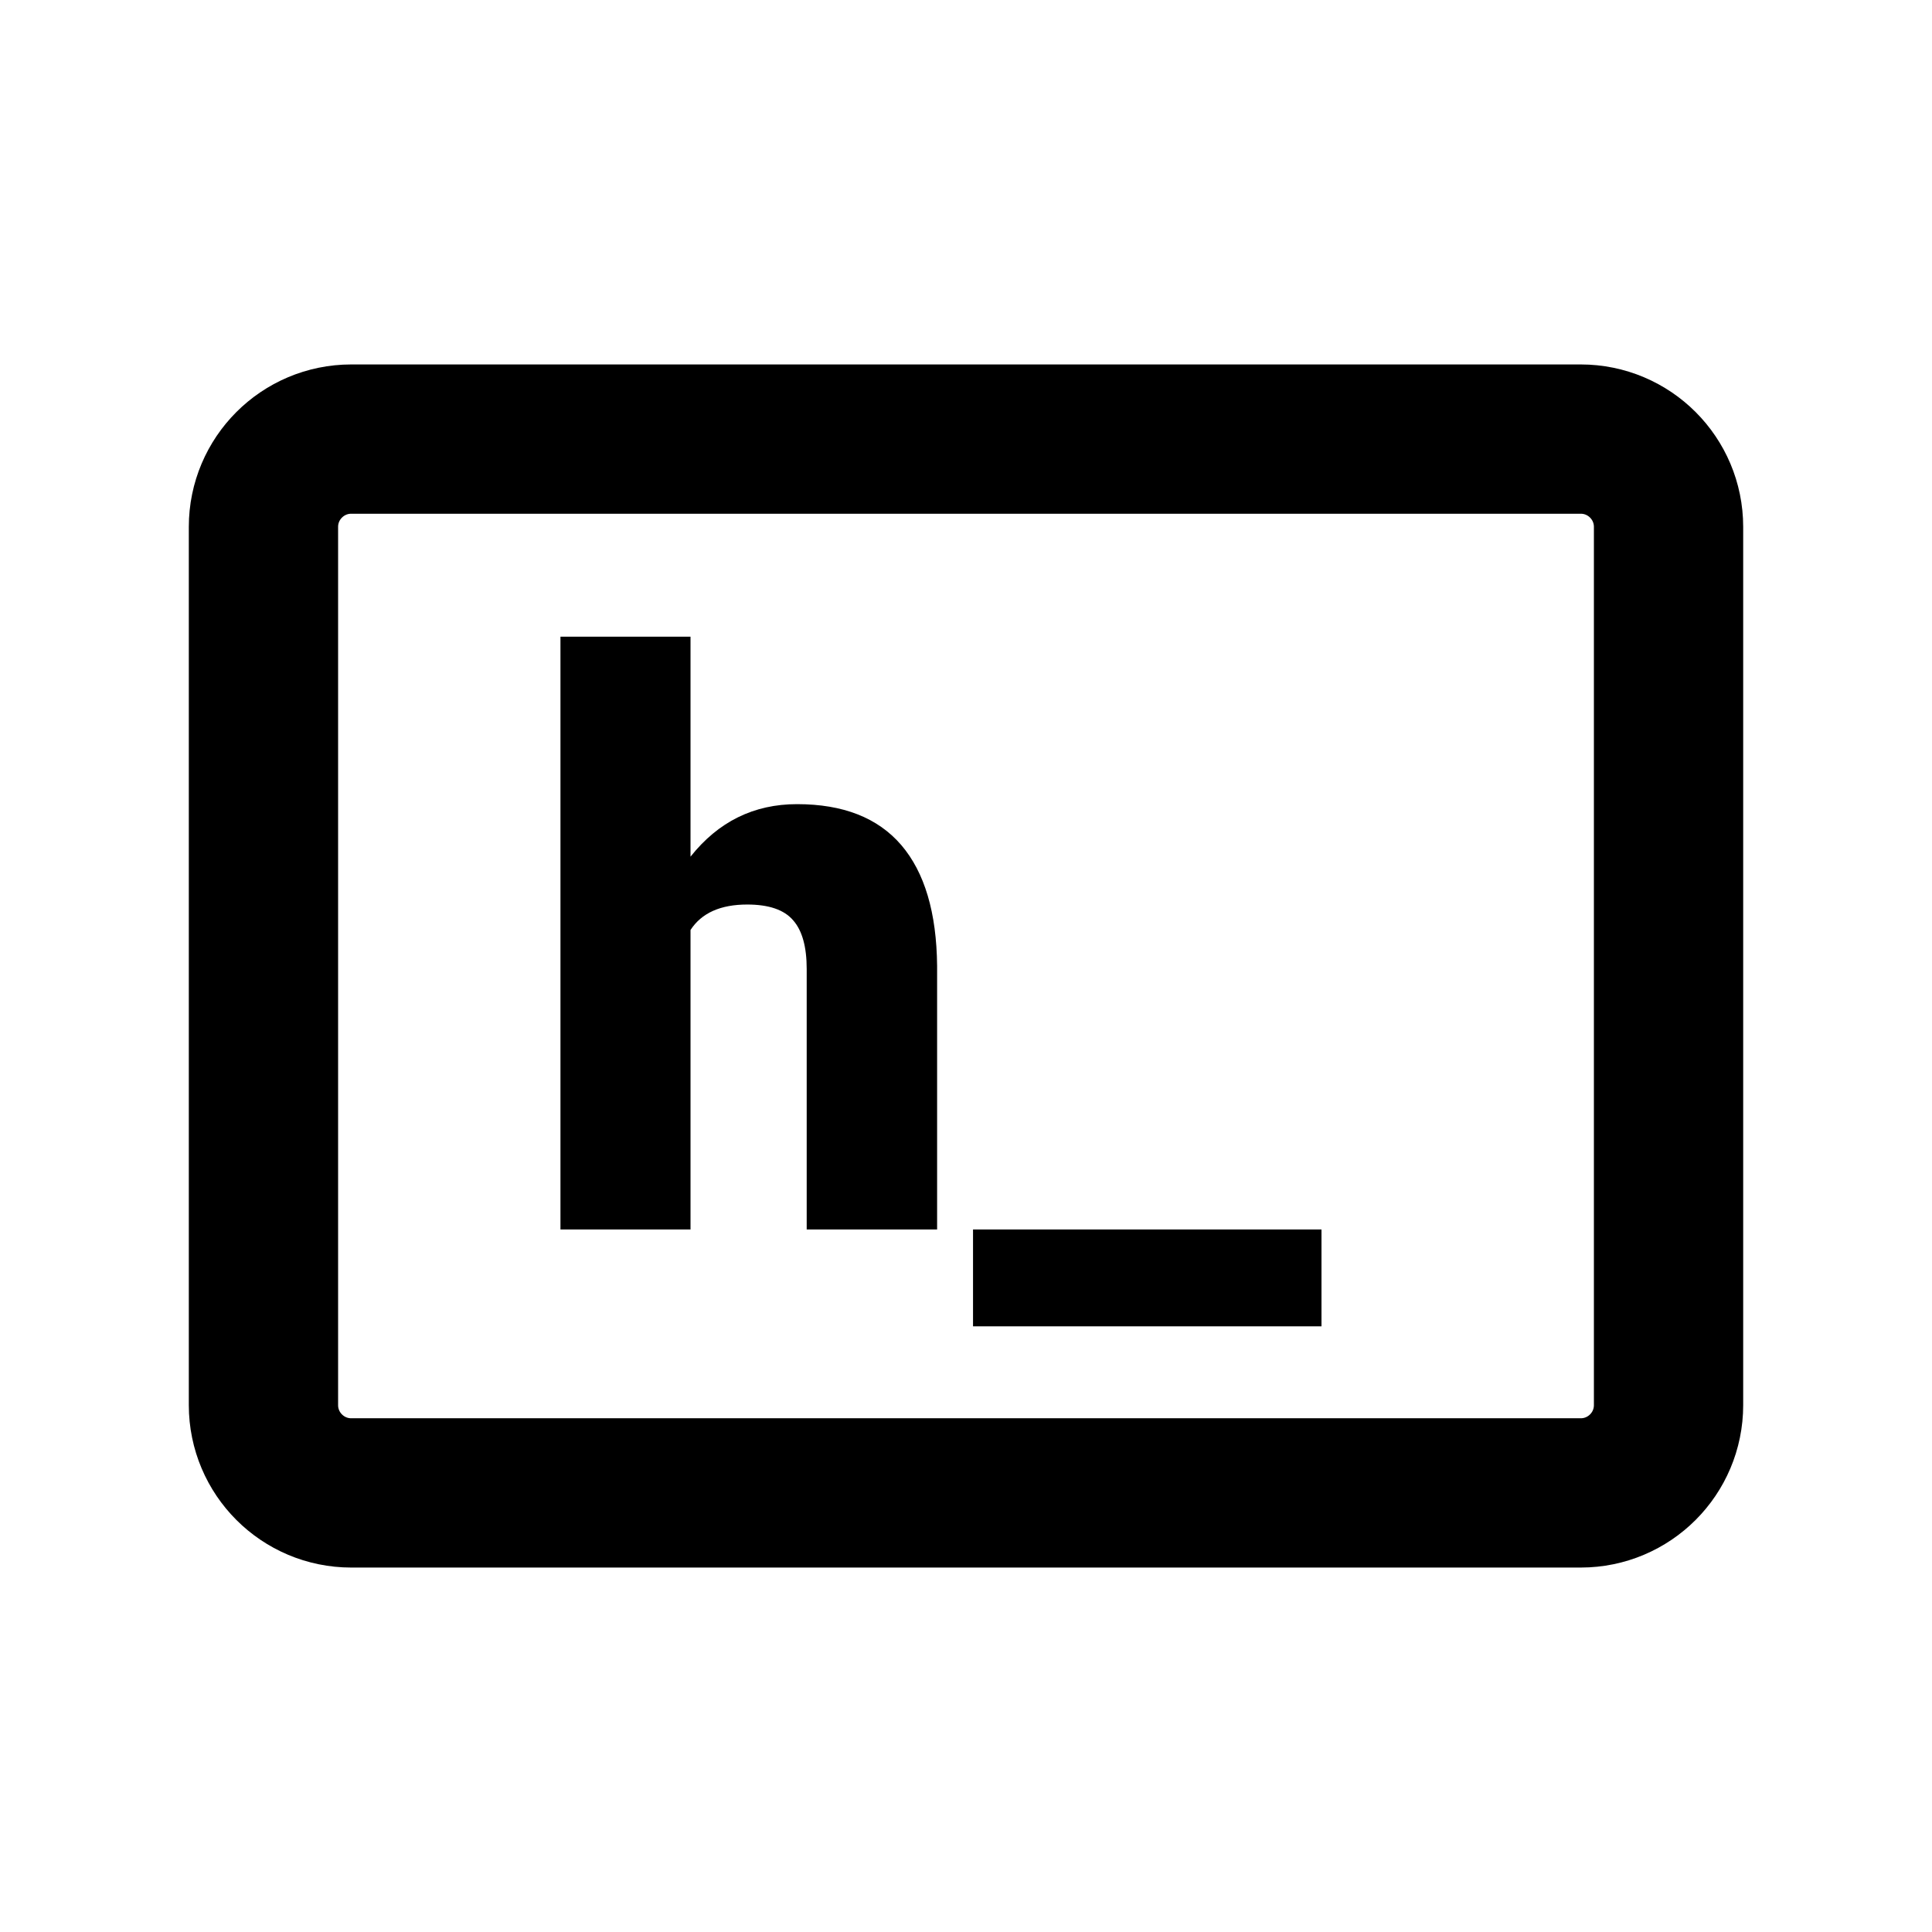
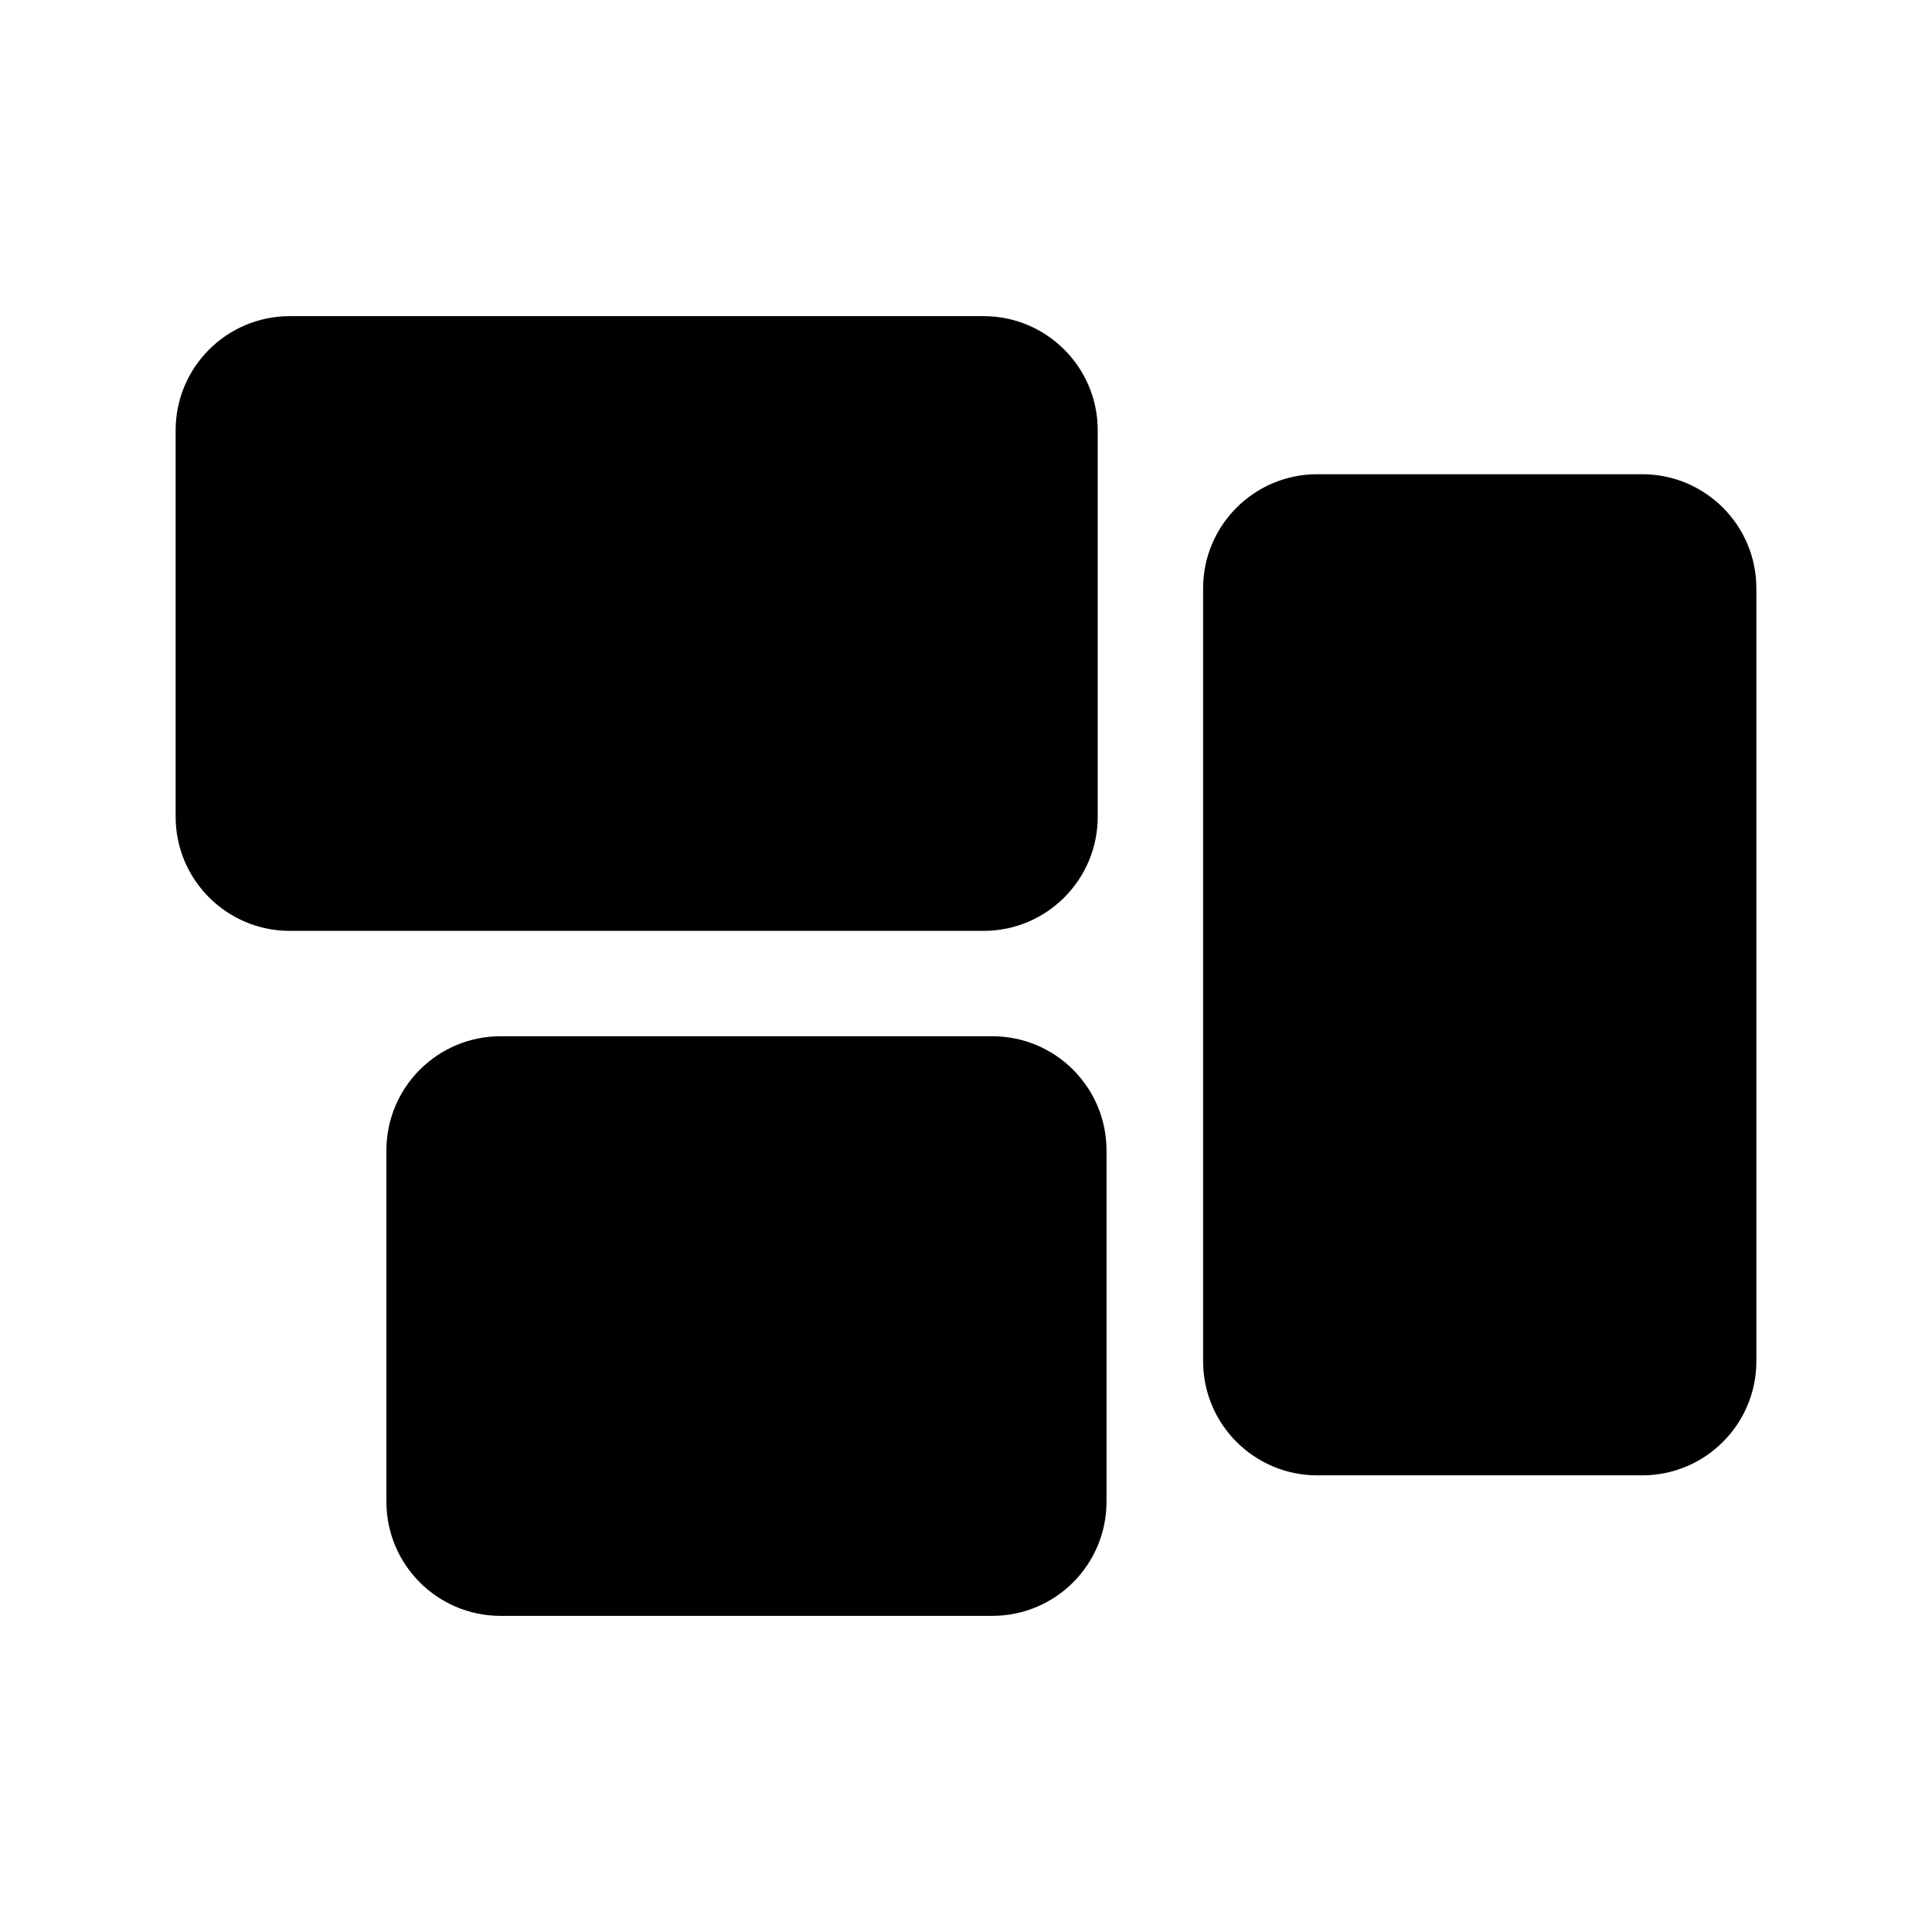
<svg xmlns="http://www.w3.org/2000/svg" width="22" height="22" viewBox="0 0 22 22" fill="none">
-   <rect x="3" y="5" width="16" height="12" rx="1" stroke="black" stroke-width="1.7" />
-   <path d="M7.863 9.755C8.18 9.356 8.584 9.157 9.076 9.157C9.601 9.157 9.996 9.312 10.263 9.623C10.529 9.934 10.665 10.392 10.671 10.998V14H9.186V11.034C9.186 10.782 9.135 10.597 9.032 10.48C8.93 10.36 8.755 10.3 8.509 10.3C8.205 10.3 7.989 10.396 7.863 10.59V14H6.382V7.25H7.863V9.755ZM15.048 15.103H11.08V14H15.048V15.103Z" fill="black" />
+   <rect x="2" y="3.6" width="10.5" height="7" rx="1.3" fill="black" />
+   <rect x="13.7" y="5.4" width="6.3" height="11.4" rx="1.3" fill="black" />
+   <rect x="4.4" y="11.8" width="8.2" height="6.6" rx="1.3" fill="black" />
</svg>
